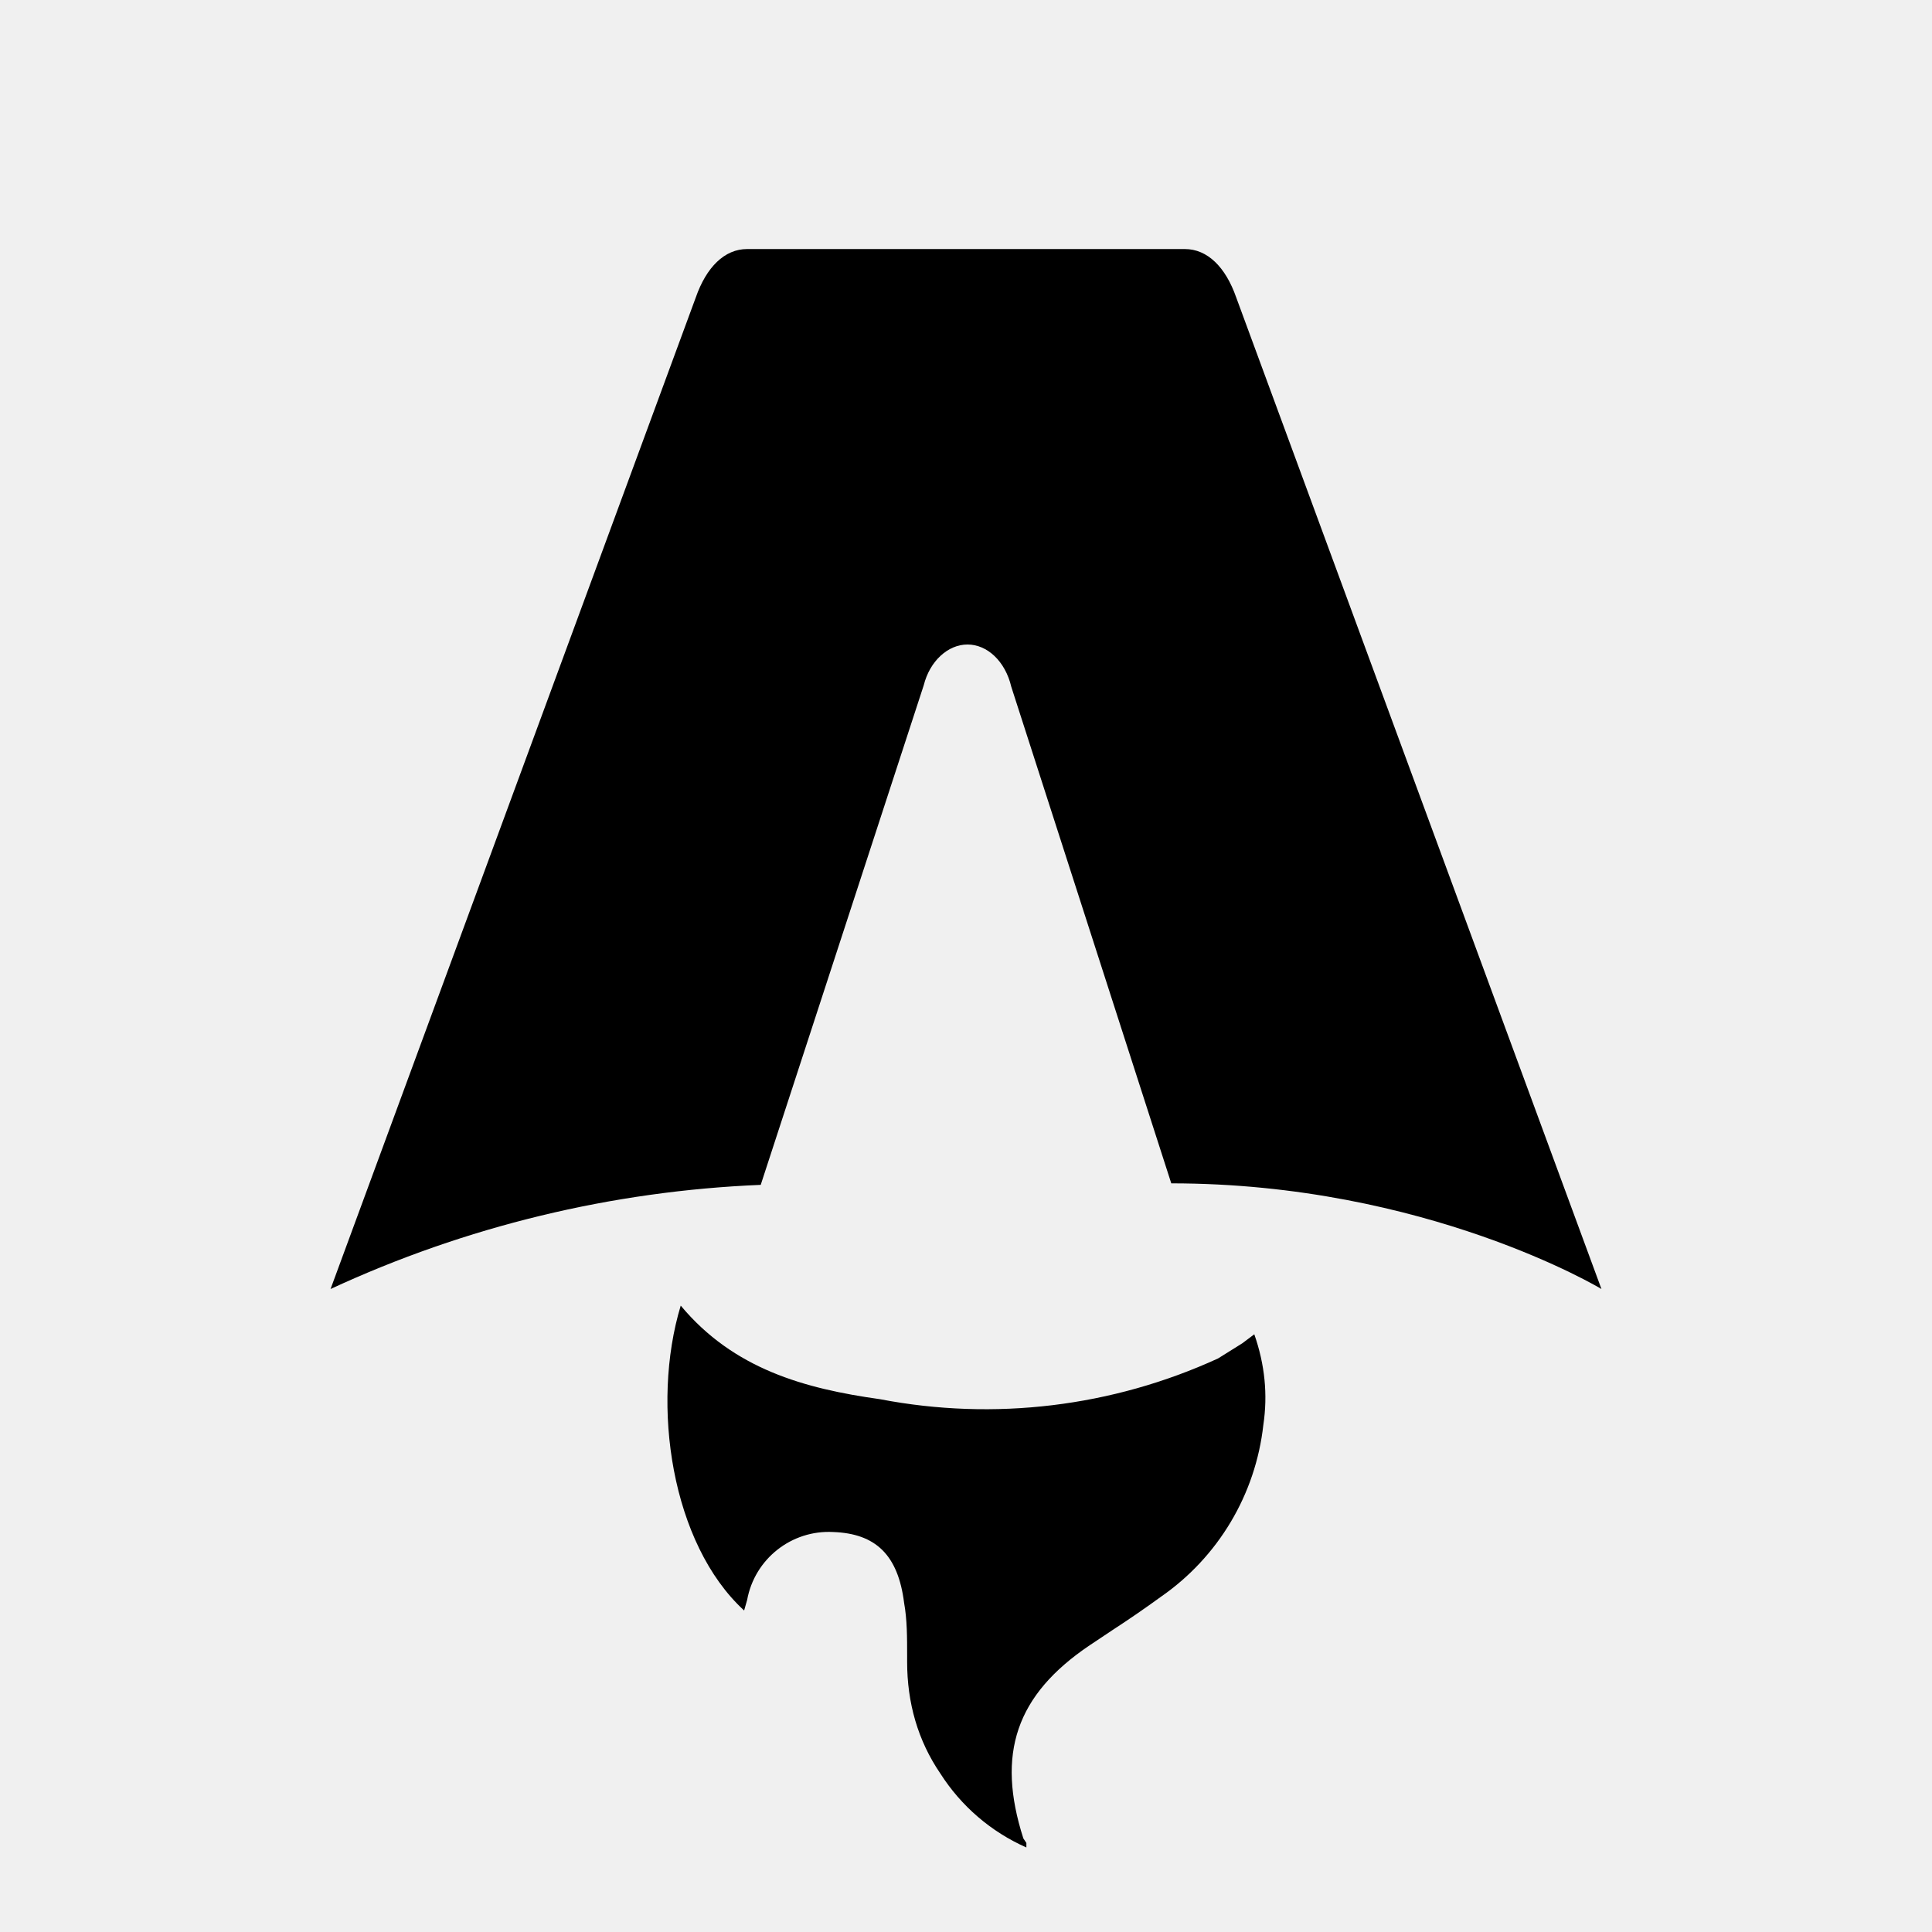
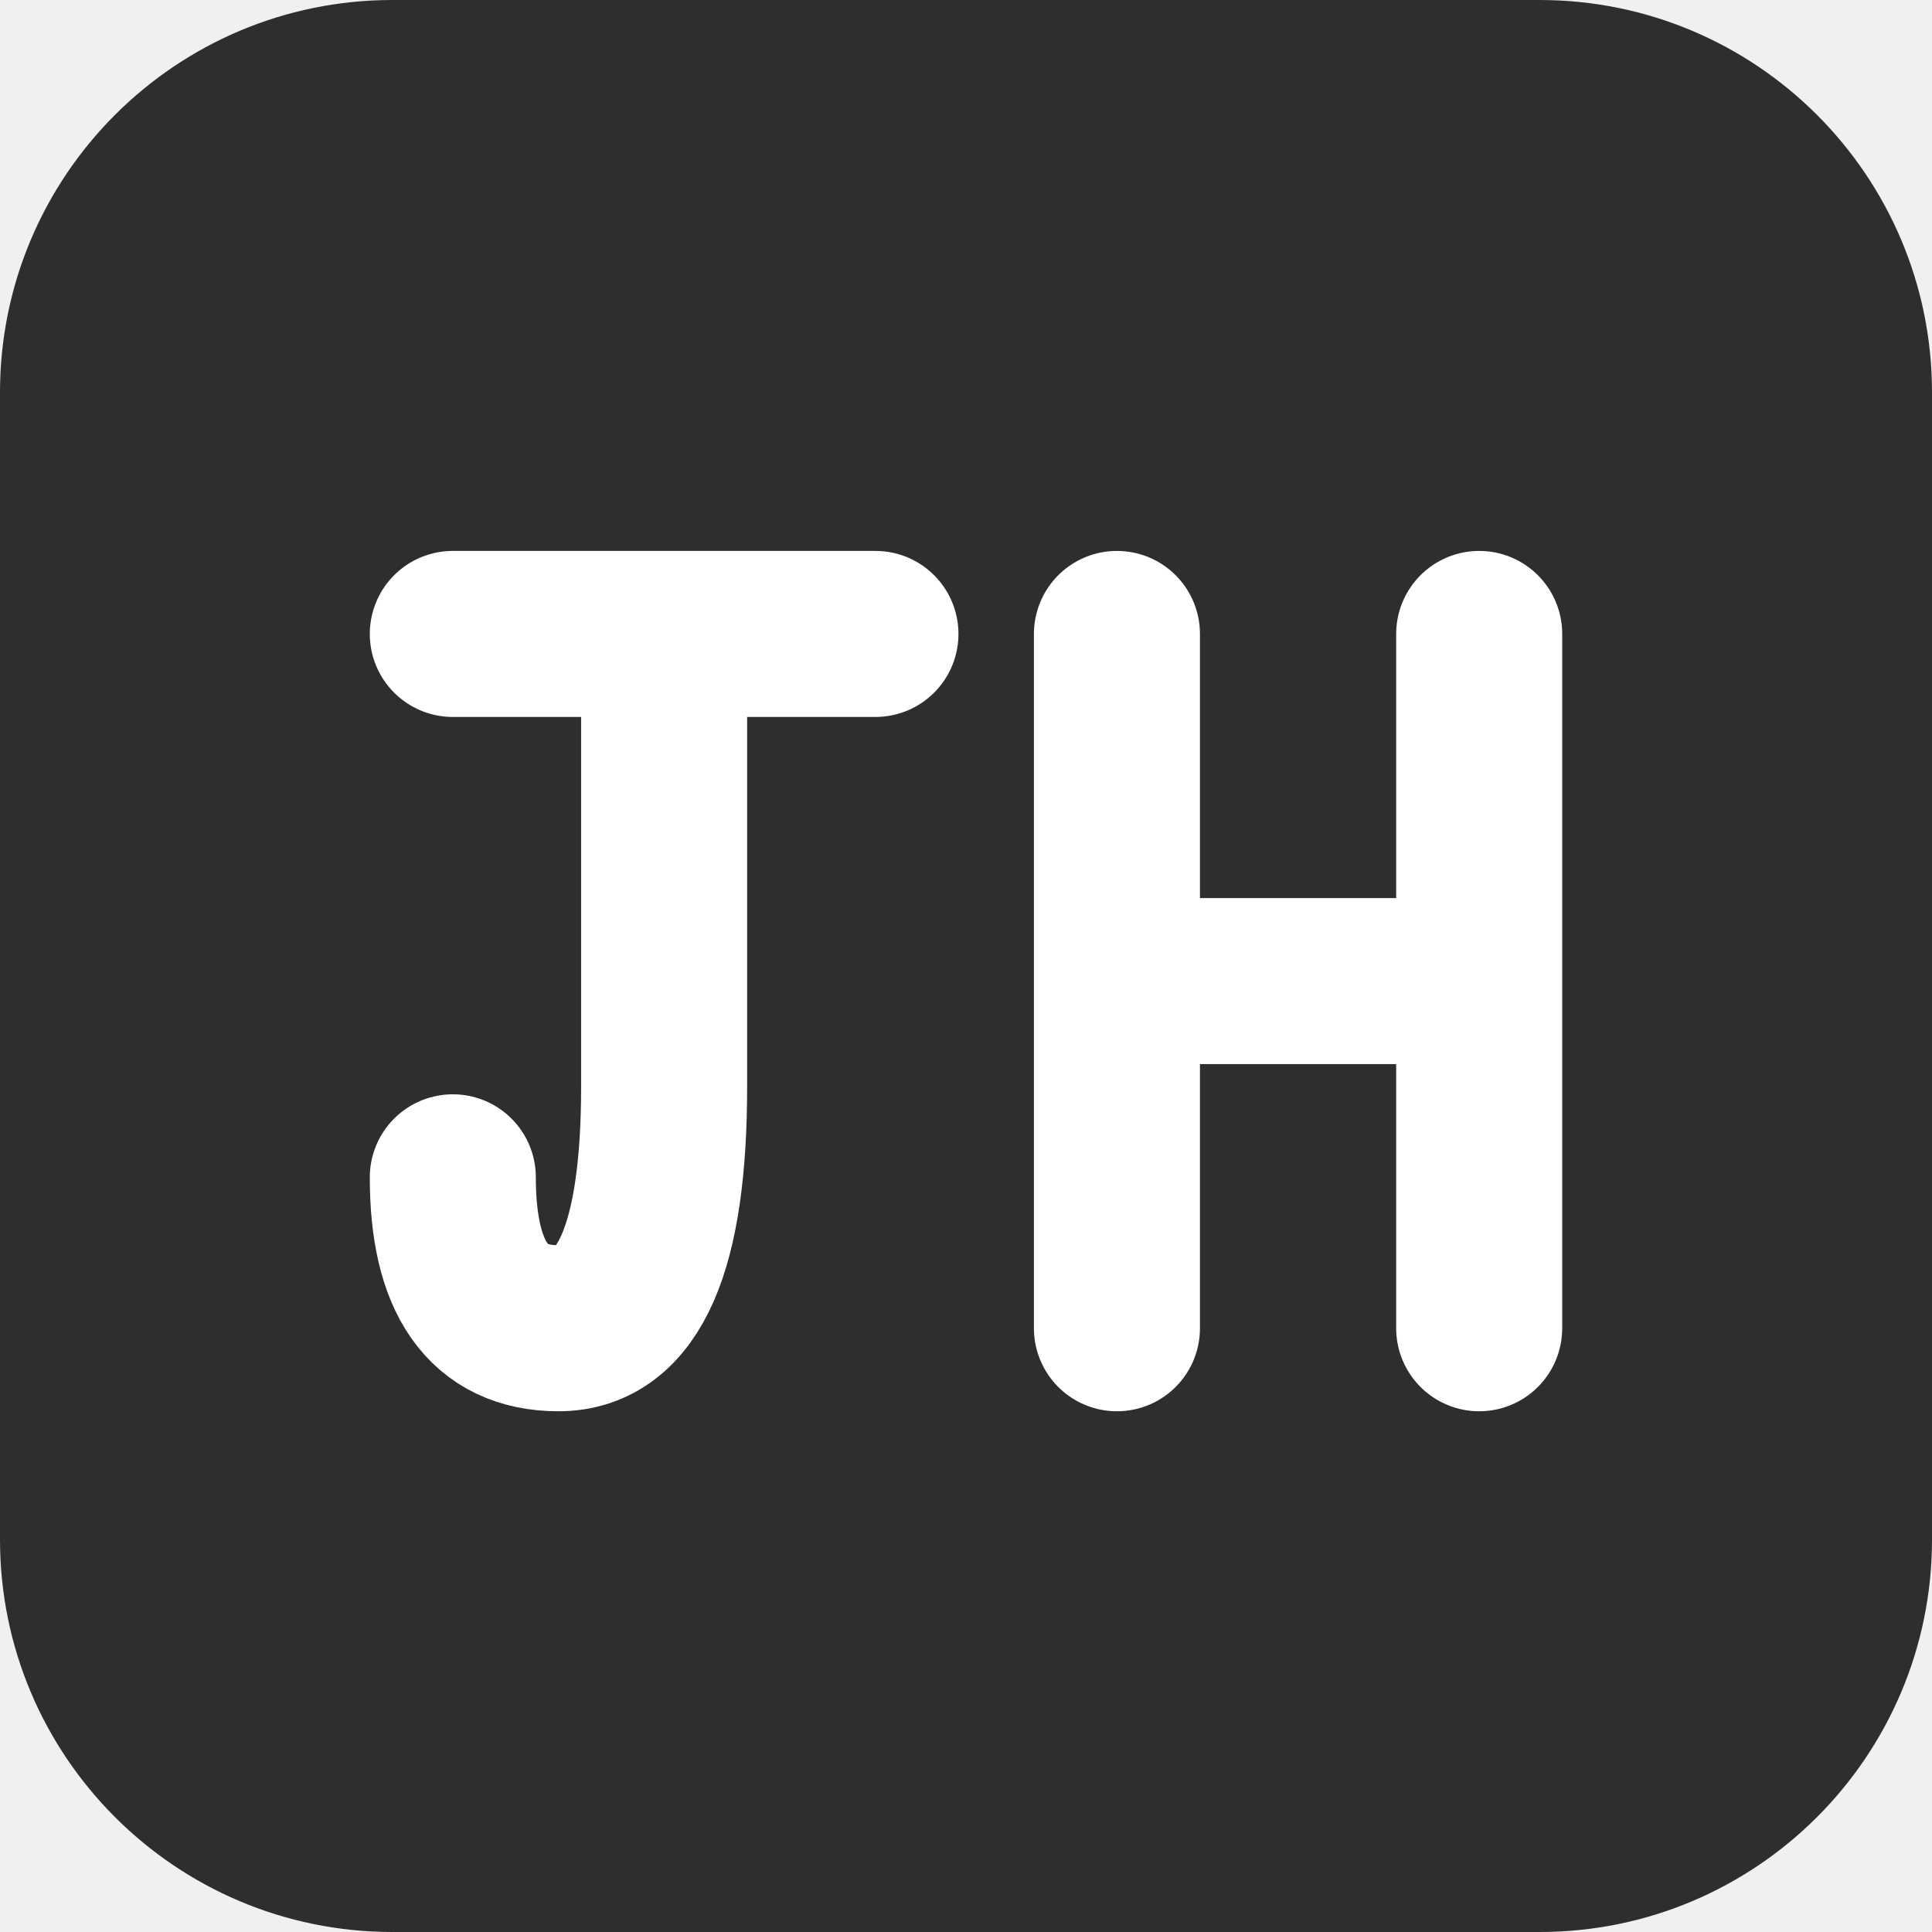
- <svg xmlns="http://www.w3.org/2000/svg" fill="none" viewBox="0 0 128 128">
-   <path d="M50.4 78.5a75.1 75.1 0 0 0-28.5 6.9l24.2-65.7c.7-2 1.9-3.2 3.4-3.2h29c1.5 0 2.7 1.2 3.4 3.2l24.2 65.7s-11.6-7-28.5-7L67 45.5c-.4-1.7-1.6-2.8-2.9-2.8-1.3 0-2.5 1.1-2.9 2.7L50.4 78.5Zm-1.1 28.2Zm-4.2-20.2c-2 6.6-.6 15.8 4.2 20.2a17.5 17.5 0 0 1 .2-.7 5.5 5.5 0 0 1 5.7-4.5c2.8.1 4.3 1.5 4.7 4.7.2 1.1.2 2.3.2 3.5v.4c0 2.7.7 5.2 2.2 7.4a13 13 0 0 0 5.7 4.9v-.3l-.2-.3c-1.8-5.6-.5-9.5 4.4-12.8l1.5-1a73 73 0 0 0 3.2-2.2 16 16 0 0 0 6.8-11.4c.3-2 .1-4-.6-6l-.8.6-1.6 1a37 37 0 0 1-22.4 2.7c-5-.7-9.7-2-13.2-6.2Z" />
-   <style>
-         path { fill: #000; }
-         @media (prefers-color-scheme: dark) {
-             path { fill: #FFF; }
-         }
-     </style>
+ <svg xmlns="http://www.w3.org/2000/svg" viewBox="0 0 128 128">
+   <rect width="128" height="128" rx="26" fill="#2e2e2e" />
+   <g fill="none" stroke="#fff" stroke-width="11" stroke-linecap="round" stroke-linejoin="round">
+     <path d="M30 42 H58 M44 42 V72 Q44 88 37 88 Q30 88 30 78" />
+     <path d="M74 42 V88 M98 42 V88 M74 65 H98" />
+   </g>
</svg>
